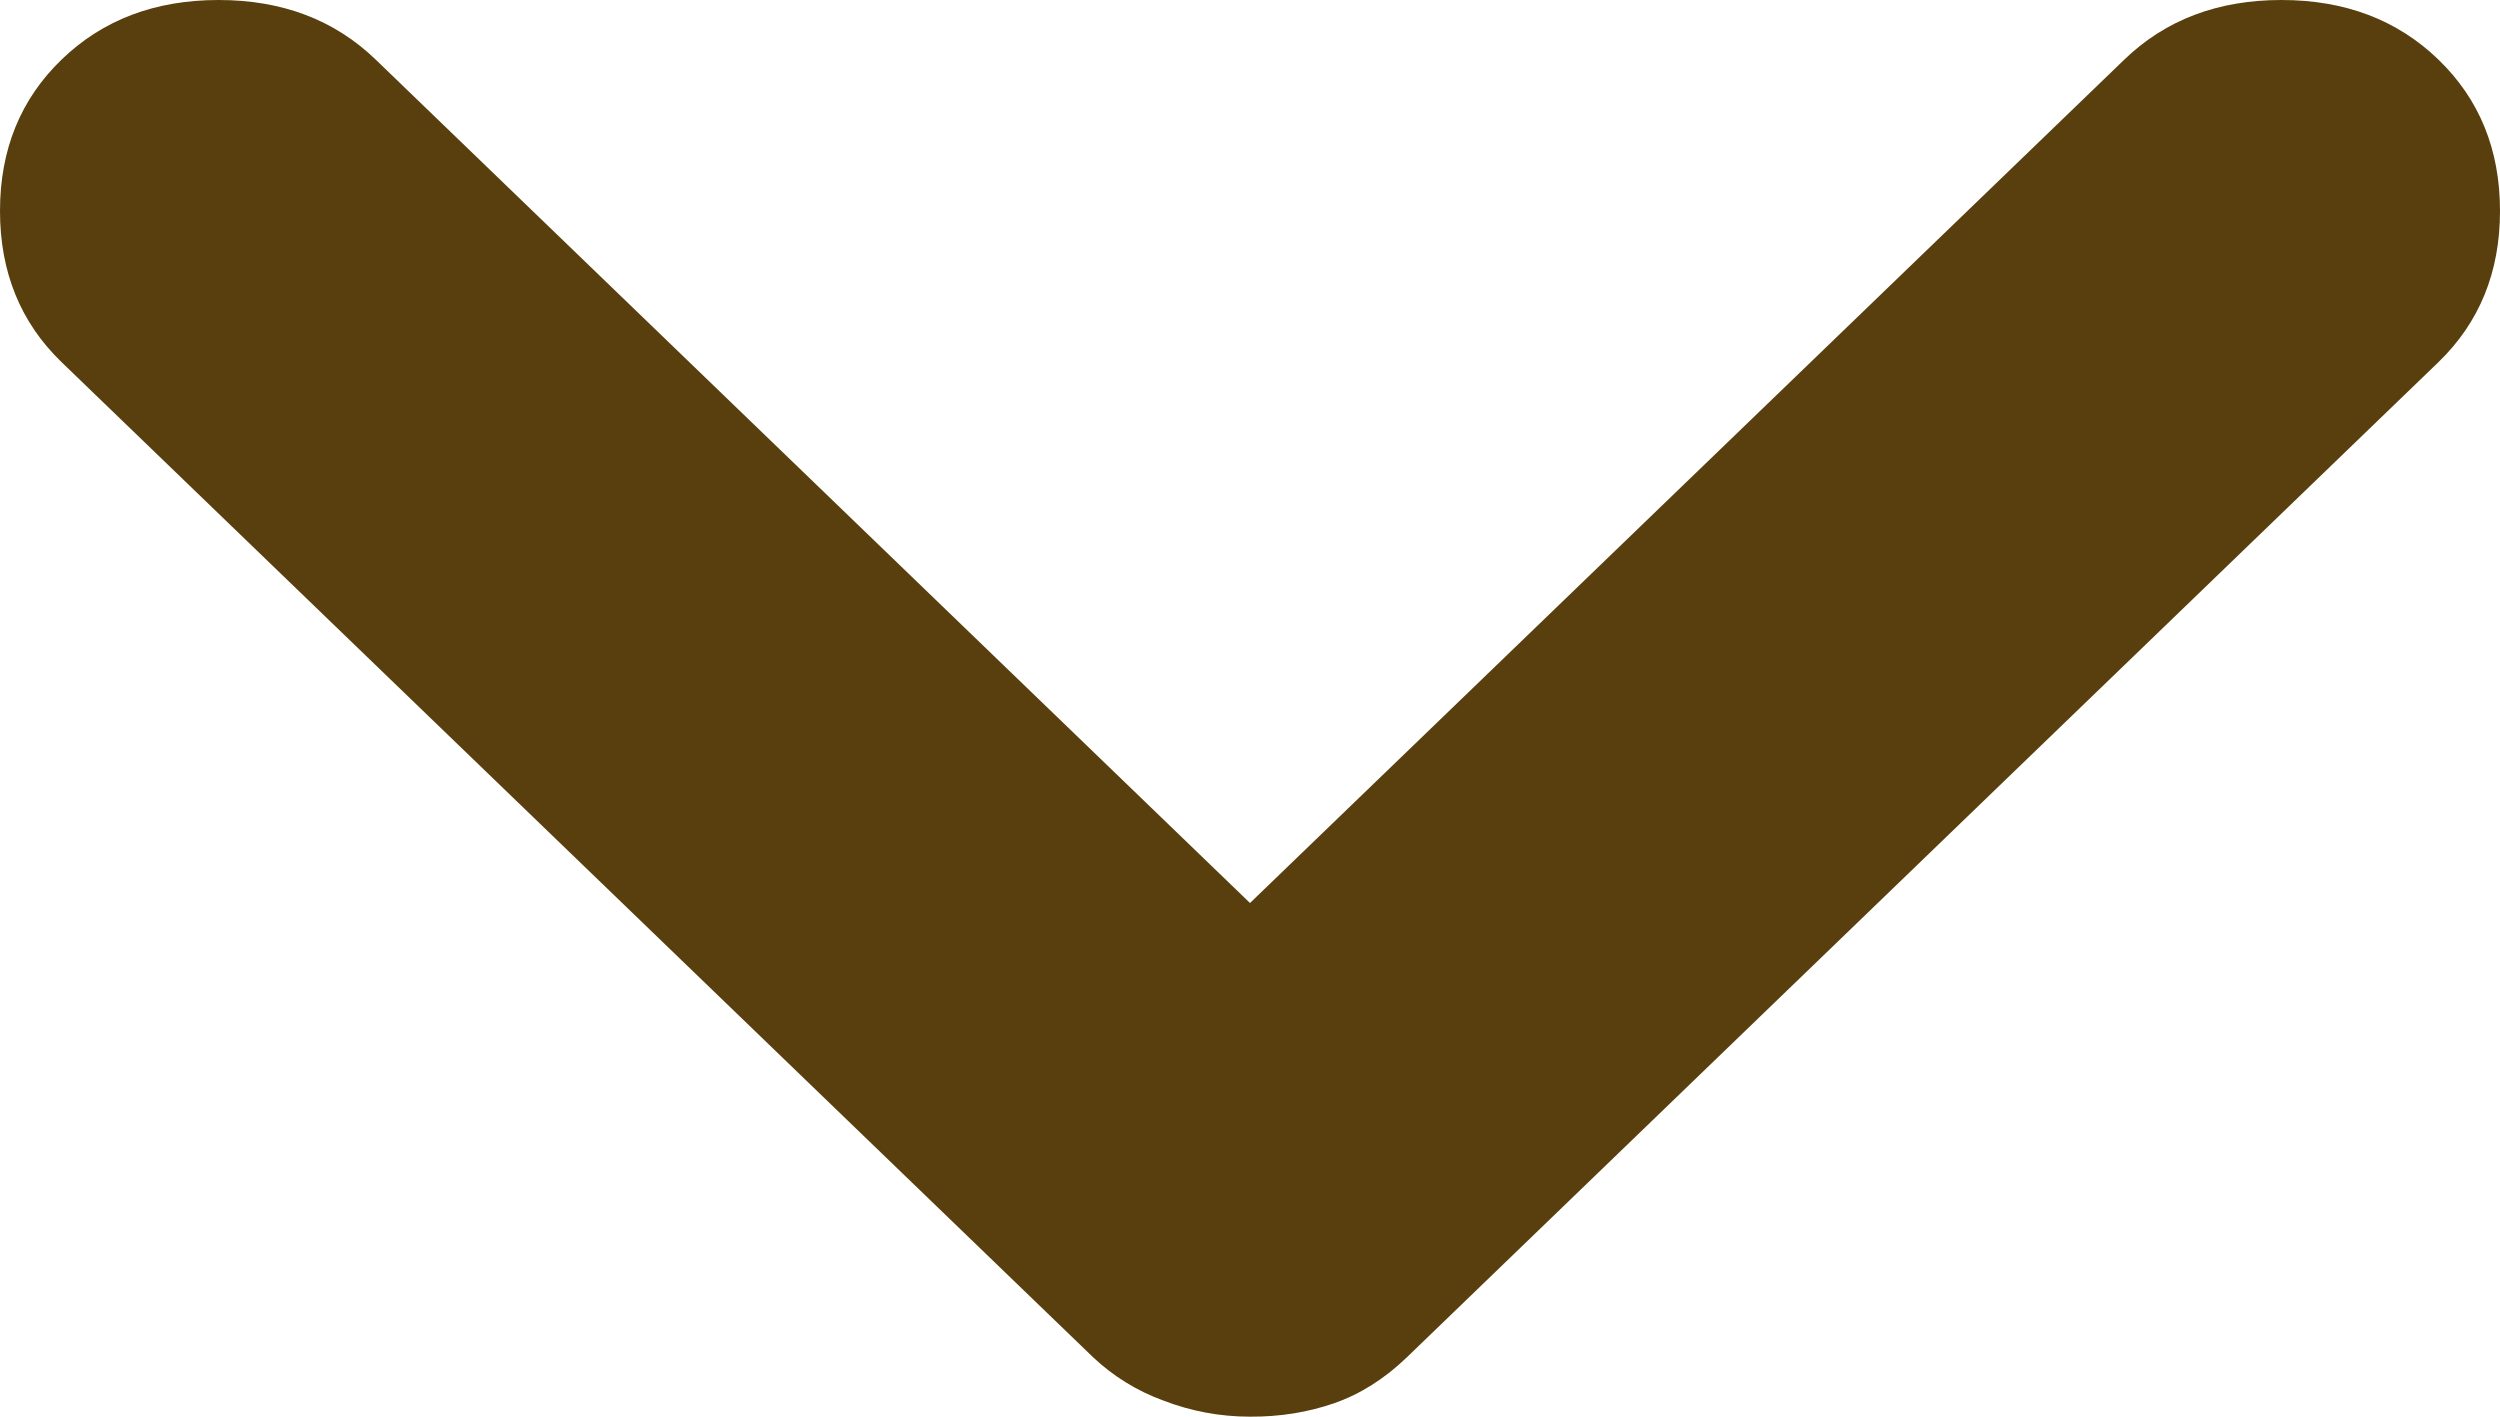
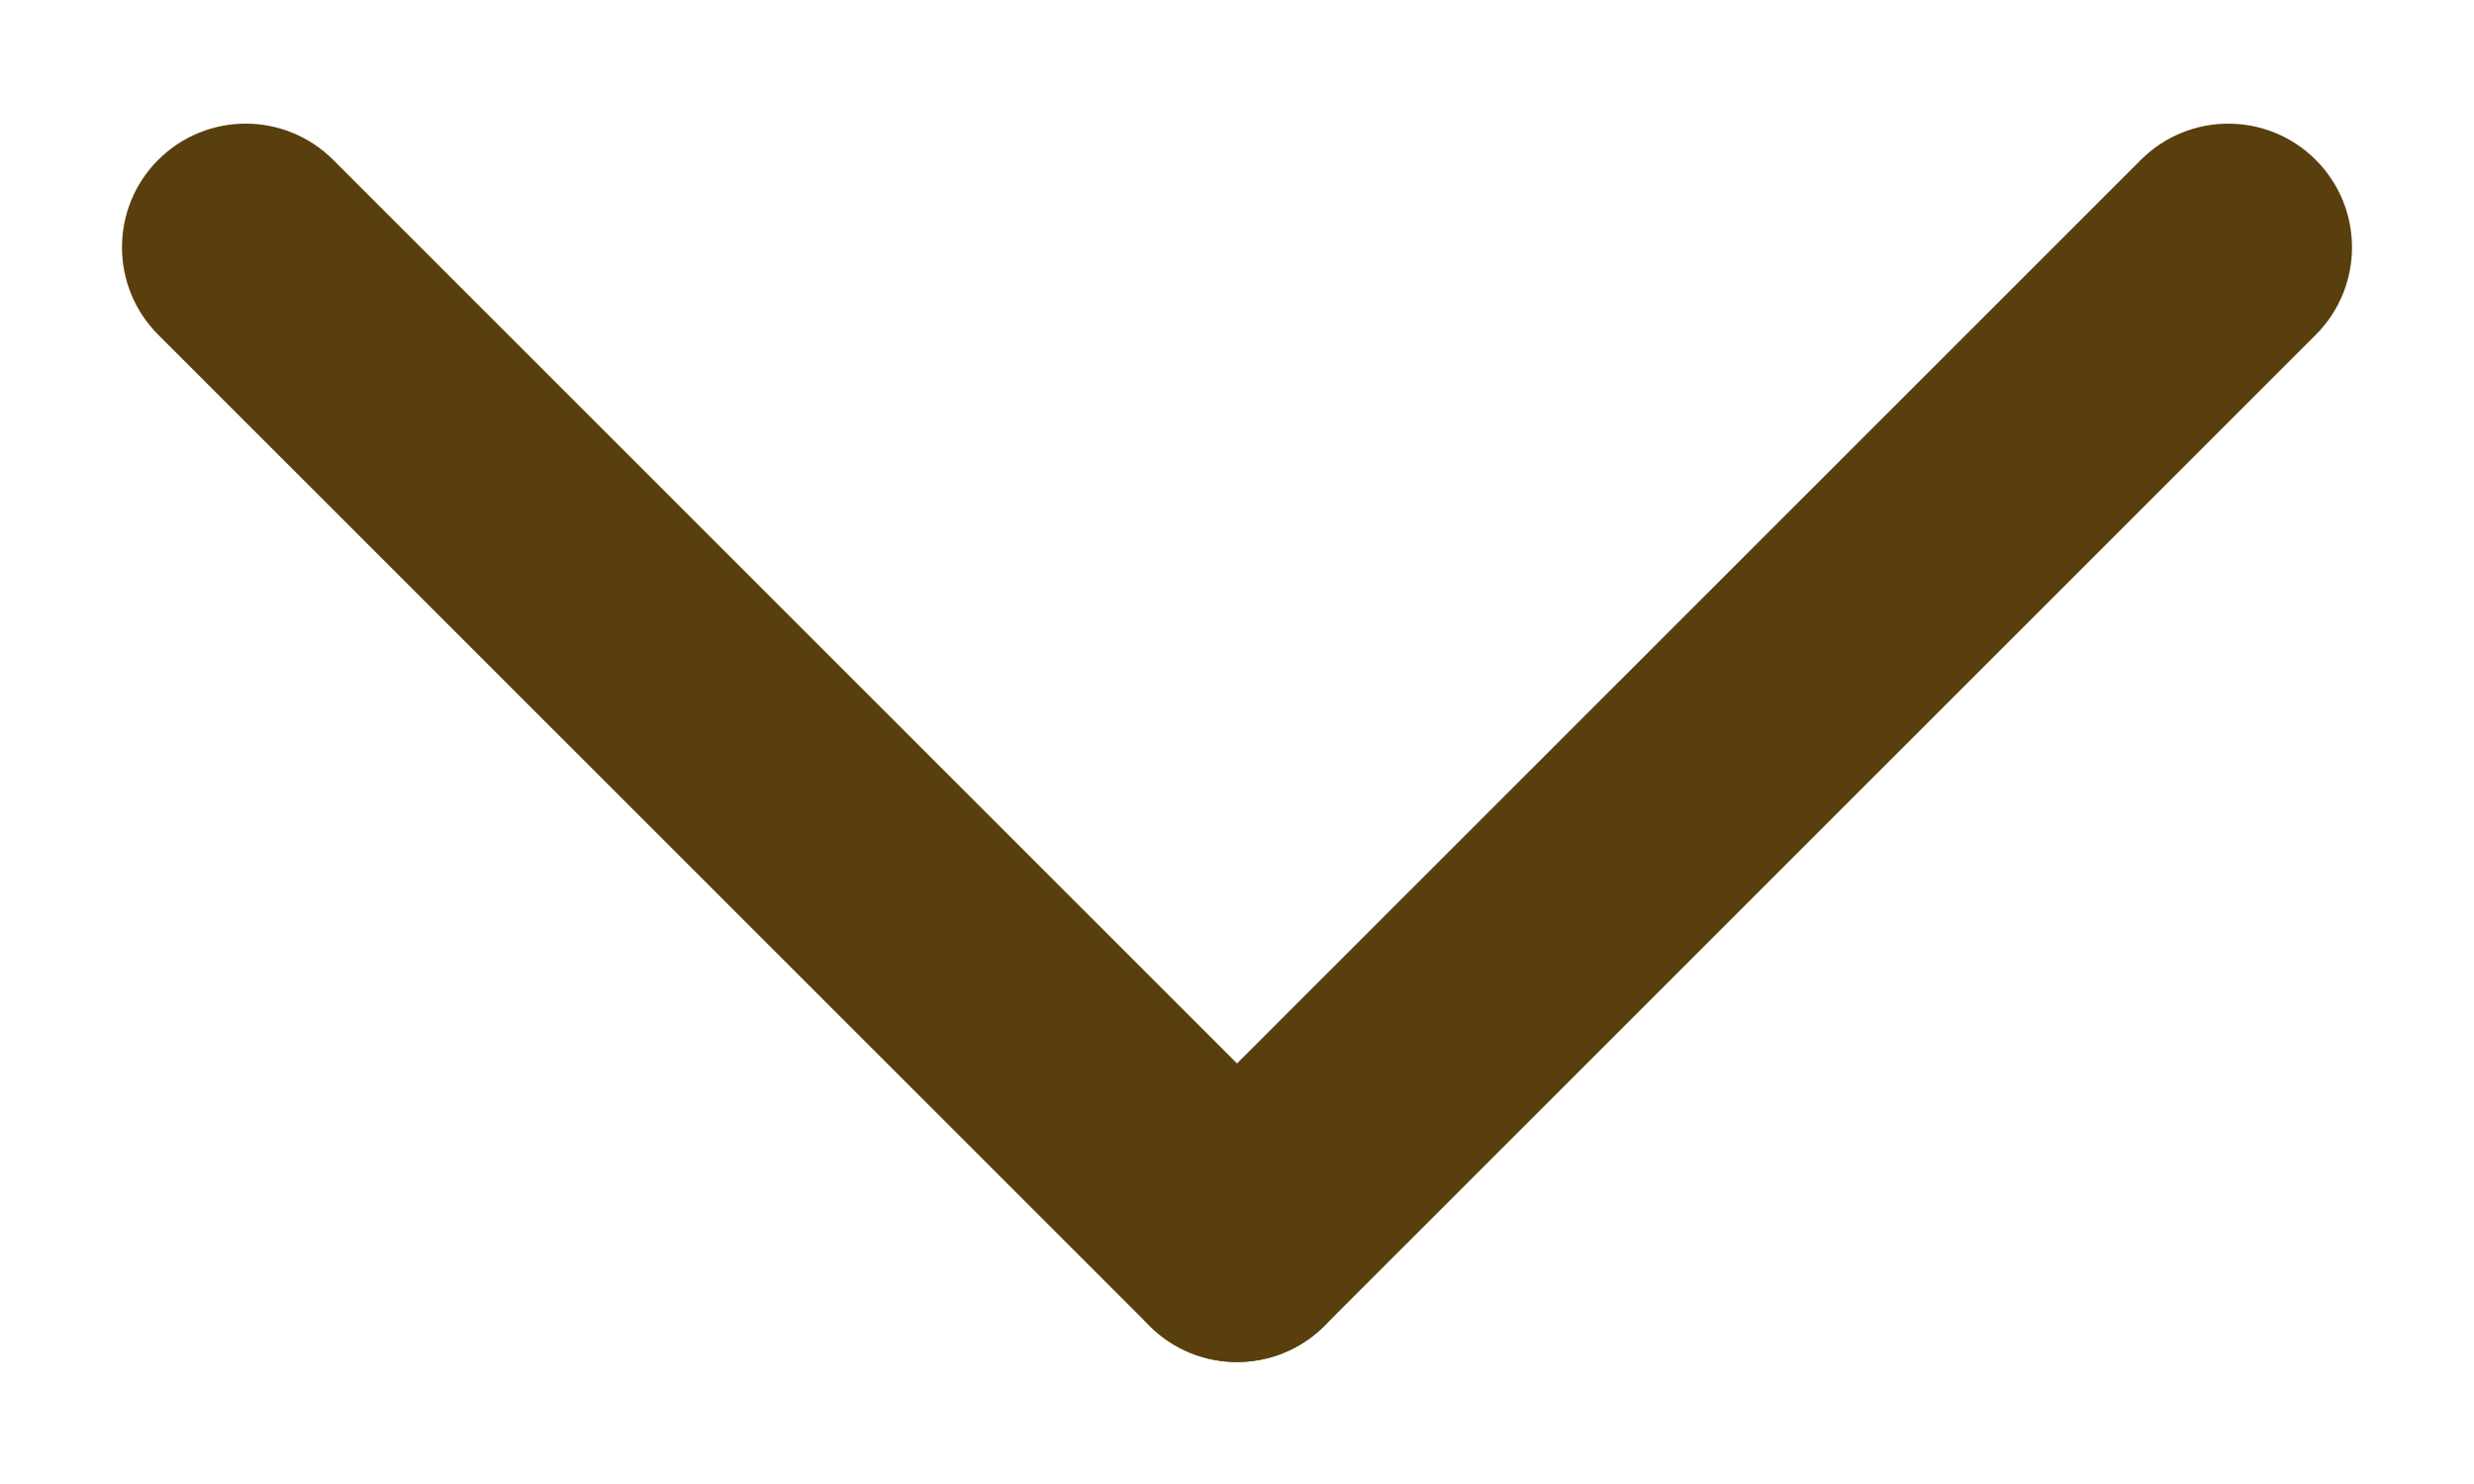
- <svg xmlns="http://www.w3.org/2000/svg" width="30" height="17" fill="none">
-   <path d="M15 17c-.359 0-.707-.065-1.044-.195a2.445 2.445 0 0 1-.84-.519L.74 4.347C.247 3.871 0 3.266 0 2.531 0 1.795.247 1.19.74.714S1.86 0 2.623 0c.763 0 1.39.238 1.884.714L15 10.836 25.493.714C25.987.238 26.614 0 27.377 0c.762 0 1.39.238 1.883.714.493.476.74 1.081.74 1.817 0 .735-.247 1.34-.74 1.816l-12.377 11.94c-.269.259-.56.443-.874.552-.314.109-.65.163-1.009.161Z" fill="#593F0D" />
+ <svg xmlns="http://www.w3.org/2000/svg" width="30" height="18" fill="none">
+   <rect x="2.979" y=".879" width="20" height="3" rx="1.5" transform="rotate(45 2.98 .879)" fill="#593F0D" />
+   <rect x="29.142" y="3" width="20" height="3" rx="1.5" transform="rotate(135 29.142 3)" fill="#593F0D" />
</svg>
